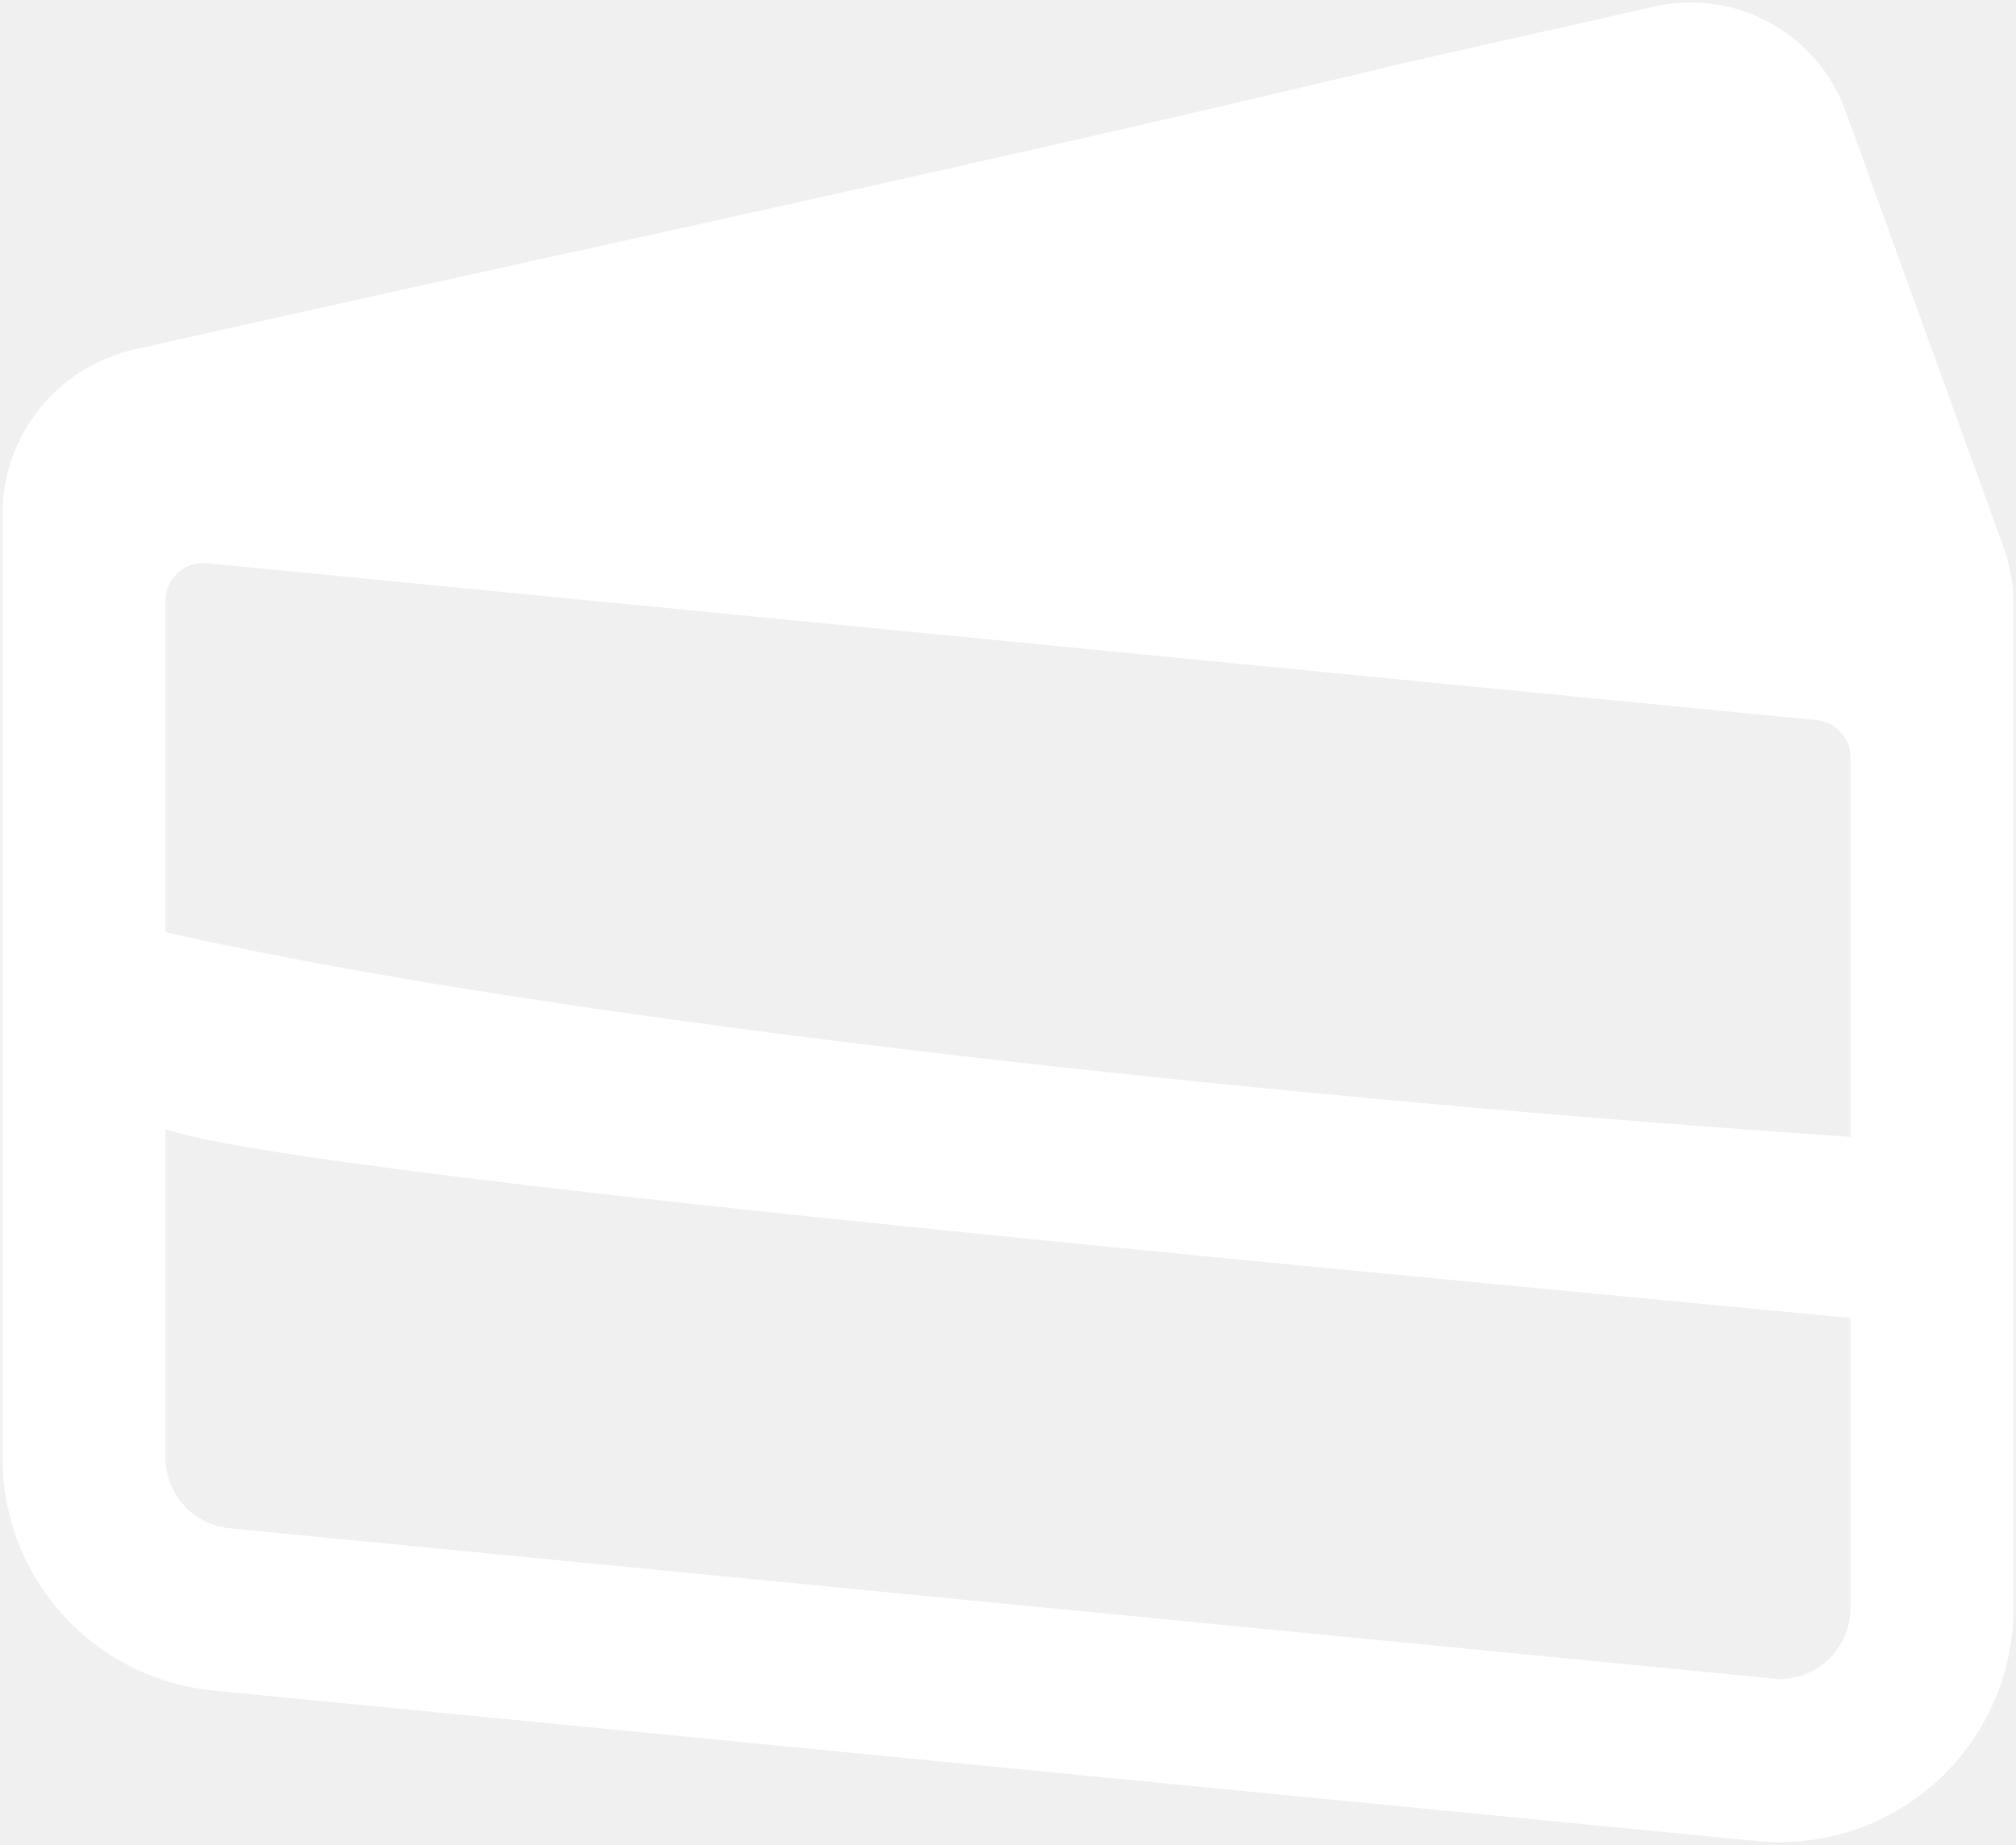
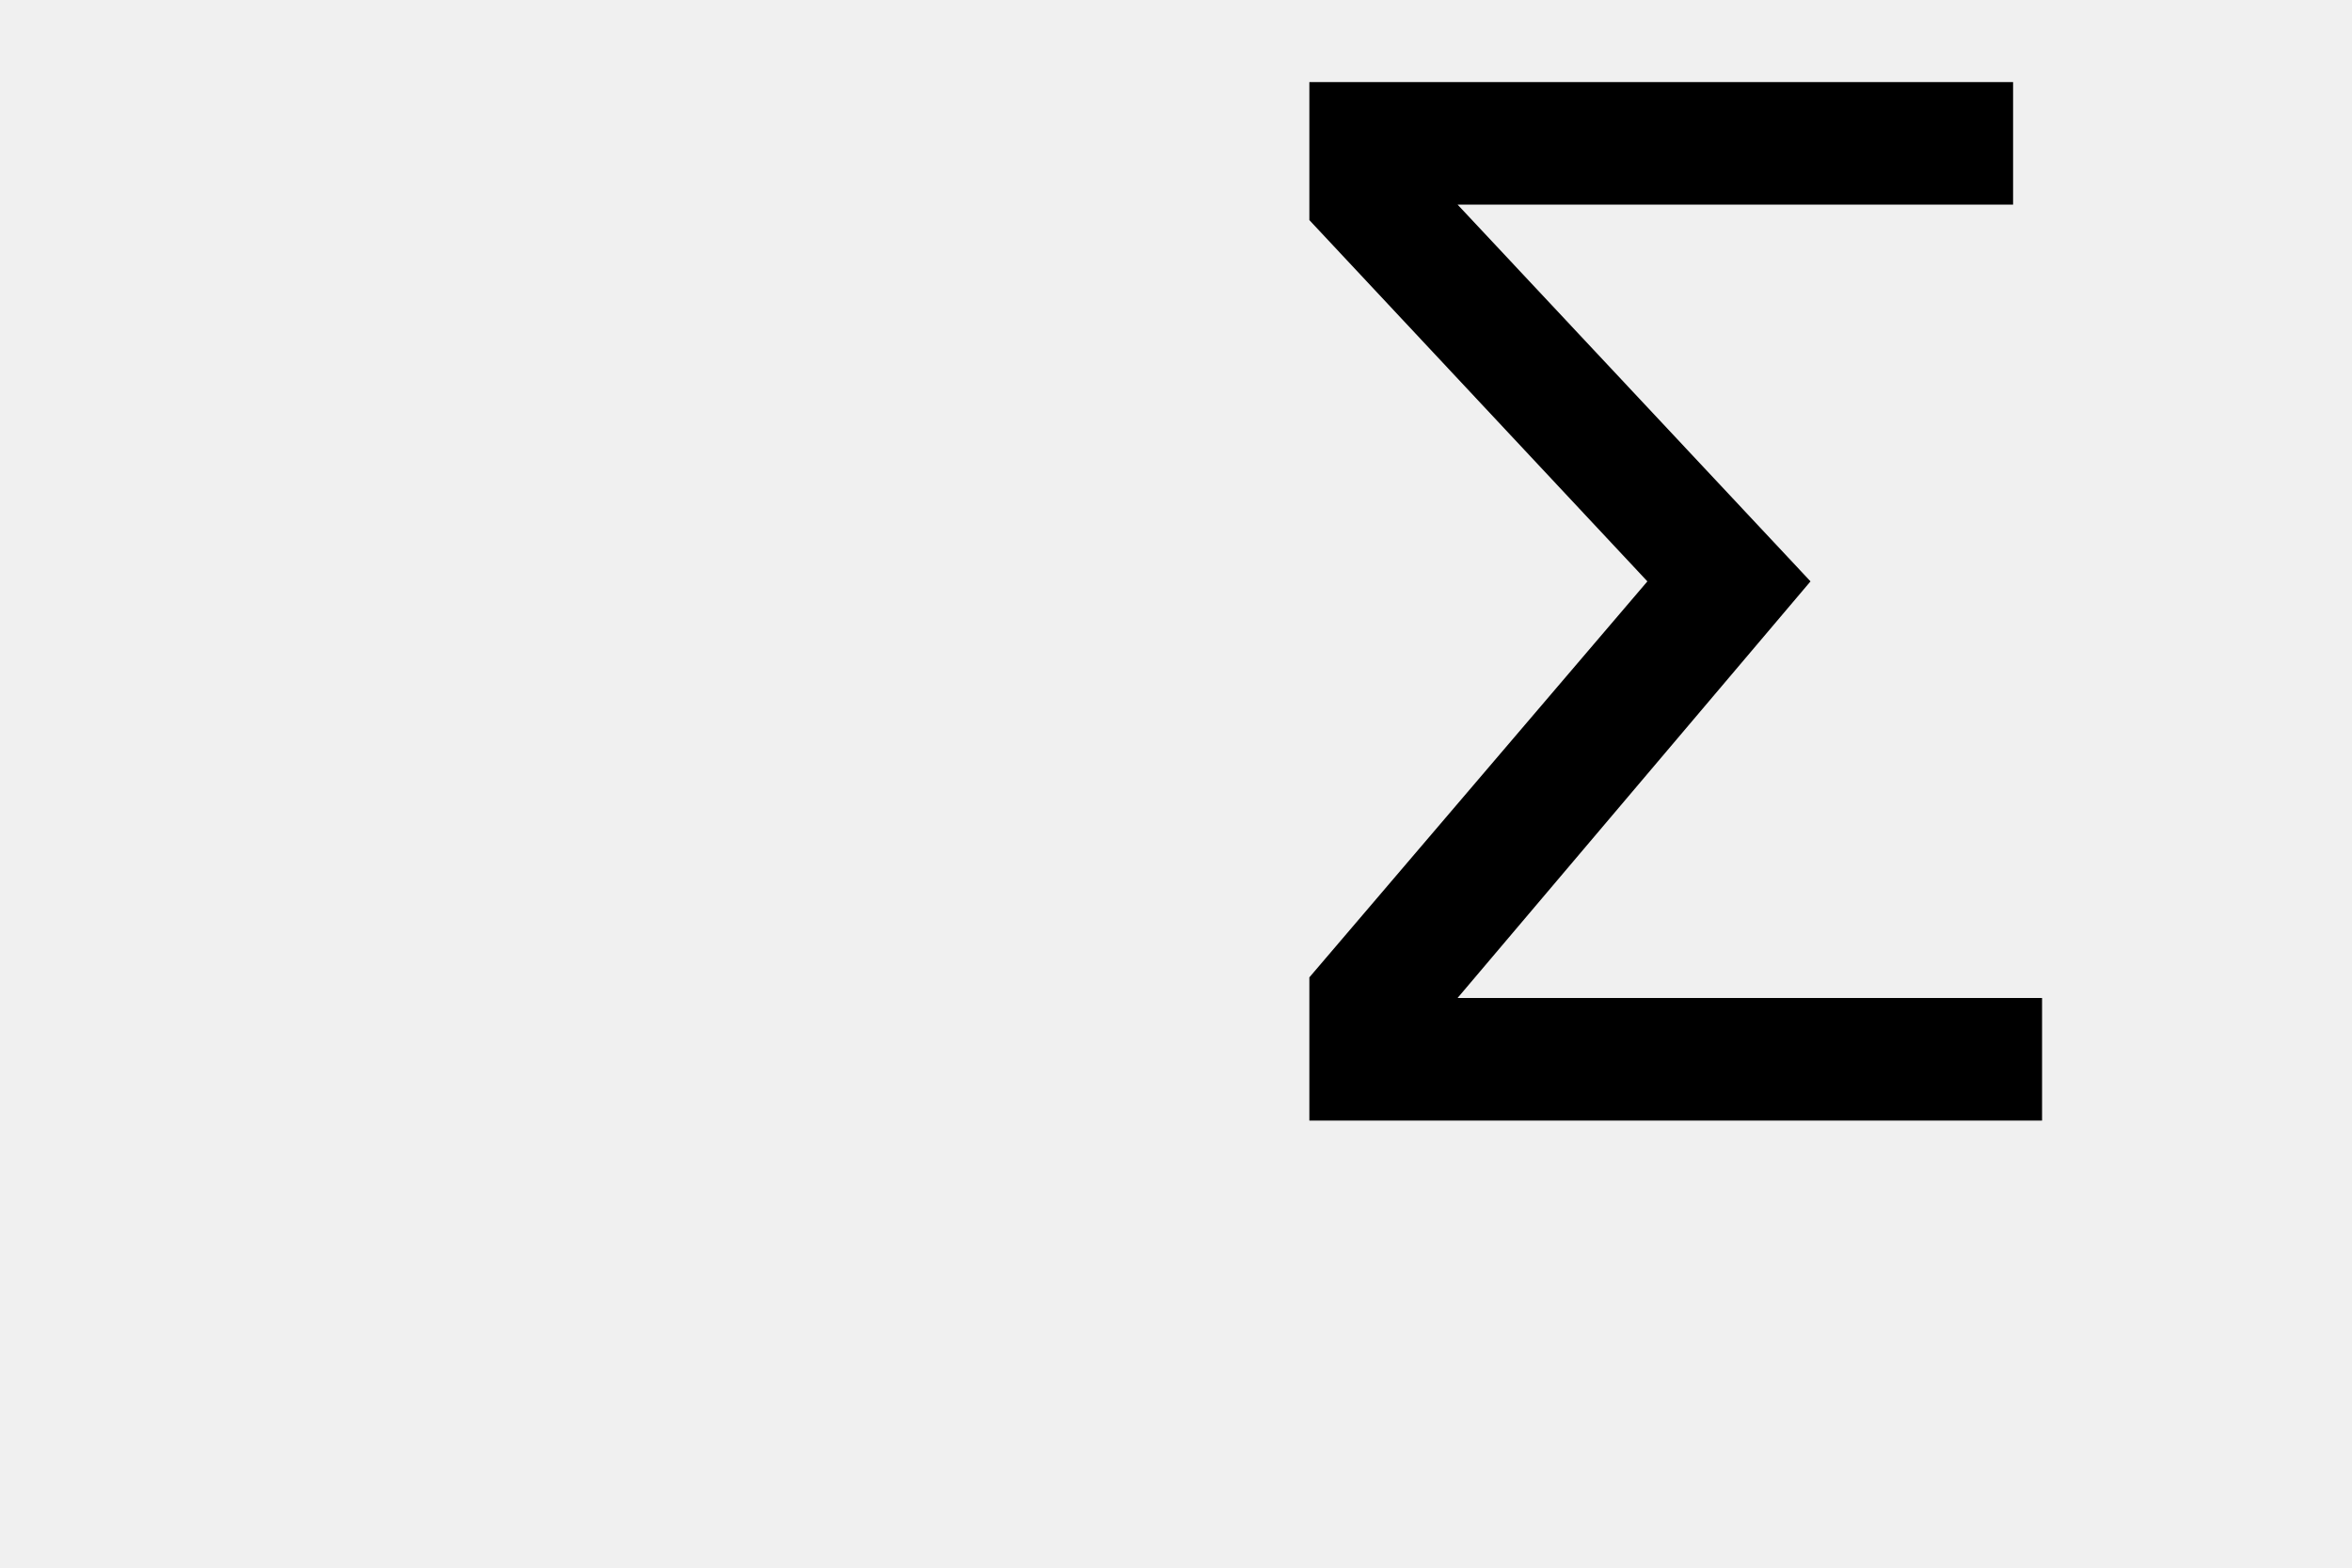
- <svg xmlns="http://www.w3.org/2000/svg" width="411.365" height="376.405" viewBox="0 0 411.365 376.405">
-   <g transform="translate(-46.069,-125.3832)">
-     <path d="m 454.928,237.161 -32.273,-89.114 c -5.769,-15.921 -22.479,-25.068 -38.994,-21.332 l -51.145,11.539 c -86.491,20.831 -172.156,38.848 -259.107,58.469 -15.695,3.542 -26.84,17.482 -26.84,33.582 v 192.493 c 0,24.713 18.545,45.151 43.136,47.555 l 314.833,30.707 c 1.535,0.146 3.071,0.228 4.605,0.228 11.894,0 23.298,-4.402 32.104,-12.379 9.969,-9.034 15.687,-21.934 15.687,-35.403 V 248.599 c 0,-3.899 -0.682,-7.782 -2.006,-11.438 z m -372.566,5.086 c 1.599,-1.462 3.744,-2.161 5.905,-1.95 l 328.465,32.022 c 3.931,0.391 6.929,3.688 6.929,7.653 v 77.395 C 315.444,350.114 162.775,334.539 79.845,315.594 v -67.661 c -0.002,-2.178 0.916,-4.241 2.517,-5.686 z m 336.547,221.999 c -2.682,2.436 -6.15,3.768 -9.766,3.768 L 92.938,437.242 c -7.465,-0.73 -13.095,-6.938 -13.095,-14.444 v -66.975 c 27.402,9.03 210.75,25.797 343.819,38.493 v 59.19 c -0.002,4.093 -1.731,8.01 -4.753,10.74 z" style="fill:#ffffff;" />
+ <svg xmlns="http://www.w3.org/2000/svg" id="svg19" viewBox="0 0 21675 14444" style="shape-rendering:geometricPrecision; text-rendering:geometricPrecision; image-rendering:optimizeNFR; fill-rule:evenodd; clip-rule:evenodd" version="1.1" height="144.441mm" width="216.747mm" xml:space="preserve">
+   <defs id="defs4">
+     <style id="style2" type="text/css">
+    
+     .fil0 {fill:none}
+     .fil2 {fill:black;fill-rule:nonzero}
+     .fil1 {fill:#CCCCCC;fill-rule:nonzero}
+    
+   </style>
+   </defs>
+   <g id="Capa_x0020_1">
+     <rect id="rect7" height="14444" width="21675" class="fil0" />
+     <g transform="matrix(0.9961984,0,0,1,11760.653,-107.3926)" id="_622412832">
+       <polygon id="polygon11" points="1678,9306 7085,9306 7085,10436 307,10436 307,9116 3434,5466 307,2136 307,864 6817,864 6817,1993 1678,1993 4943,5466 " class="fil2" />
+     </g>
  </g>
</svg>
